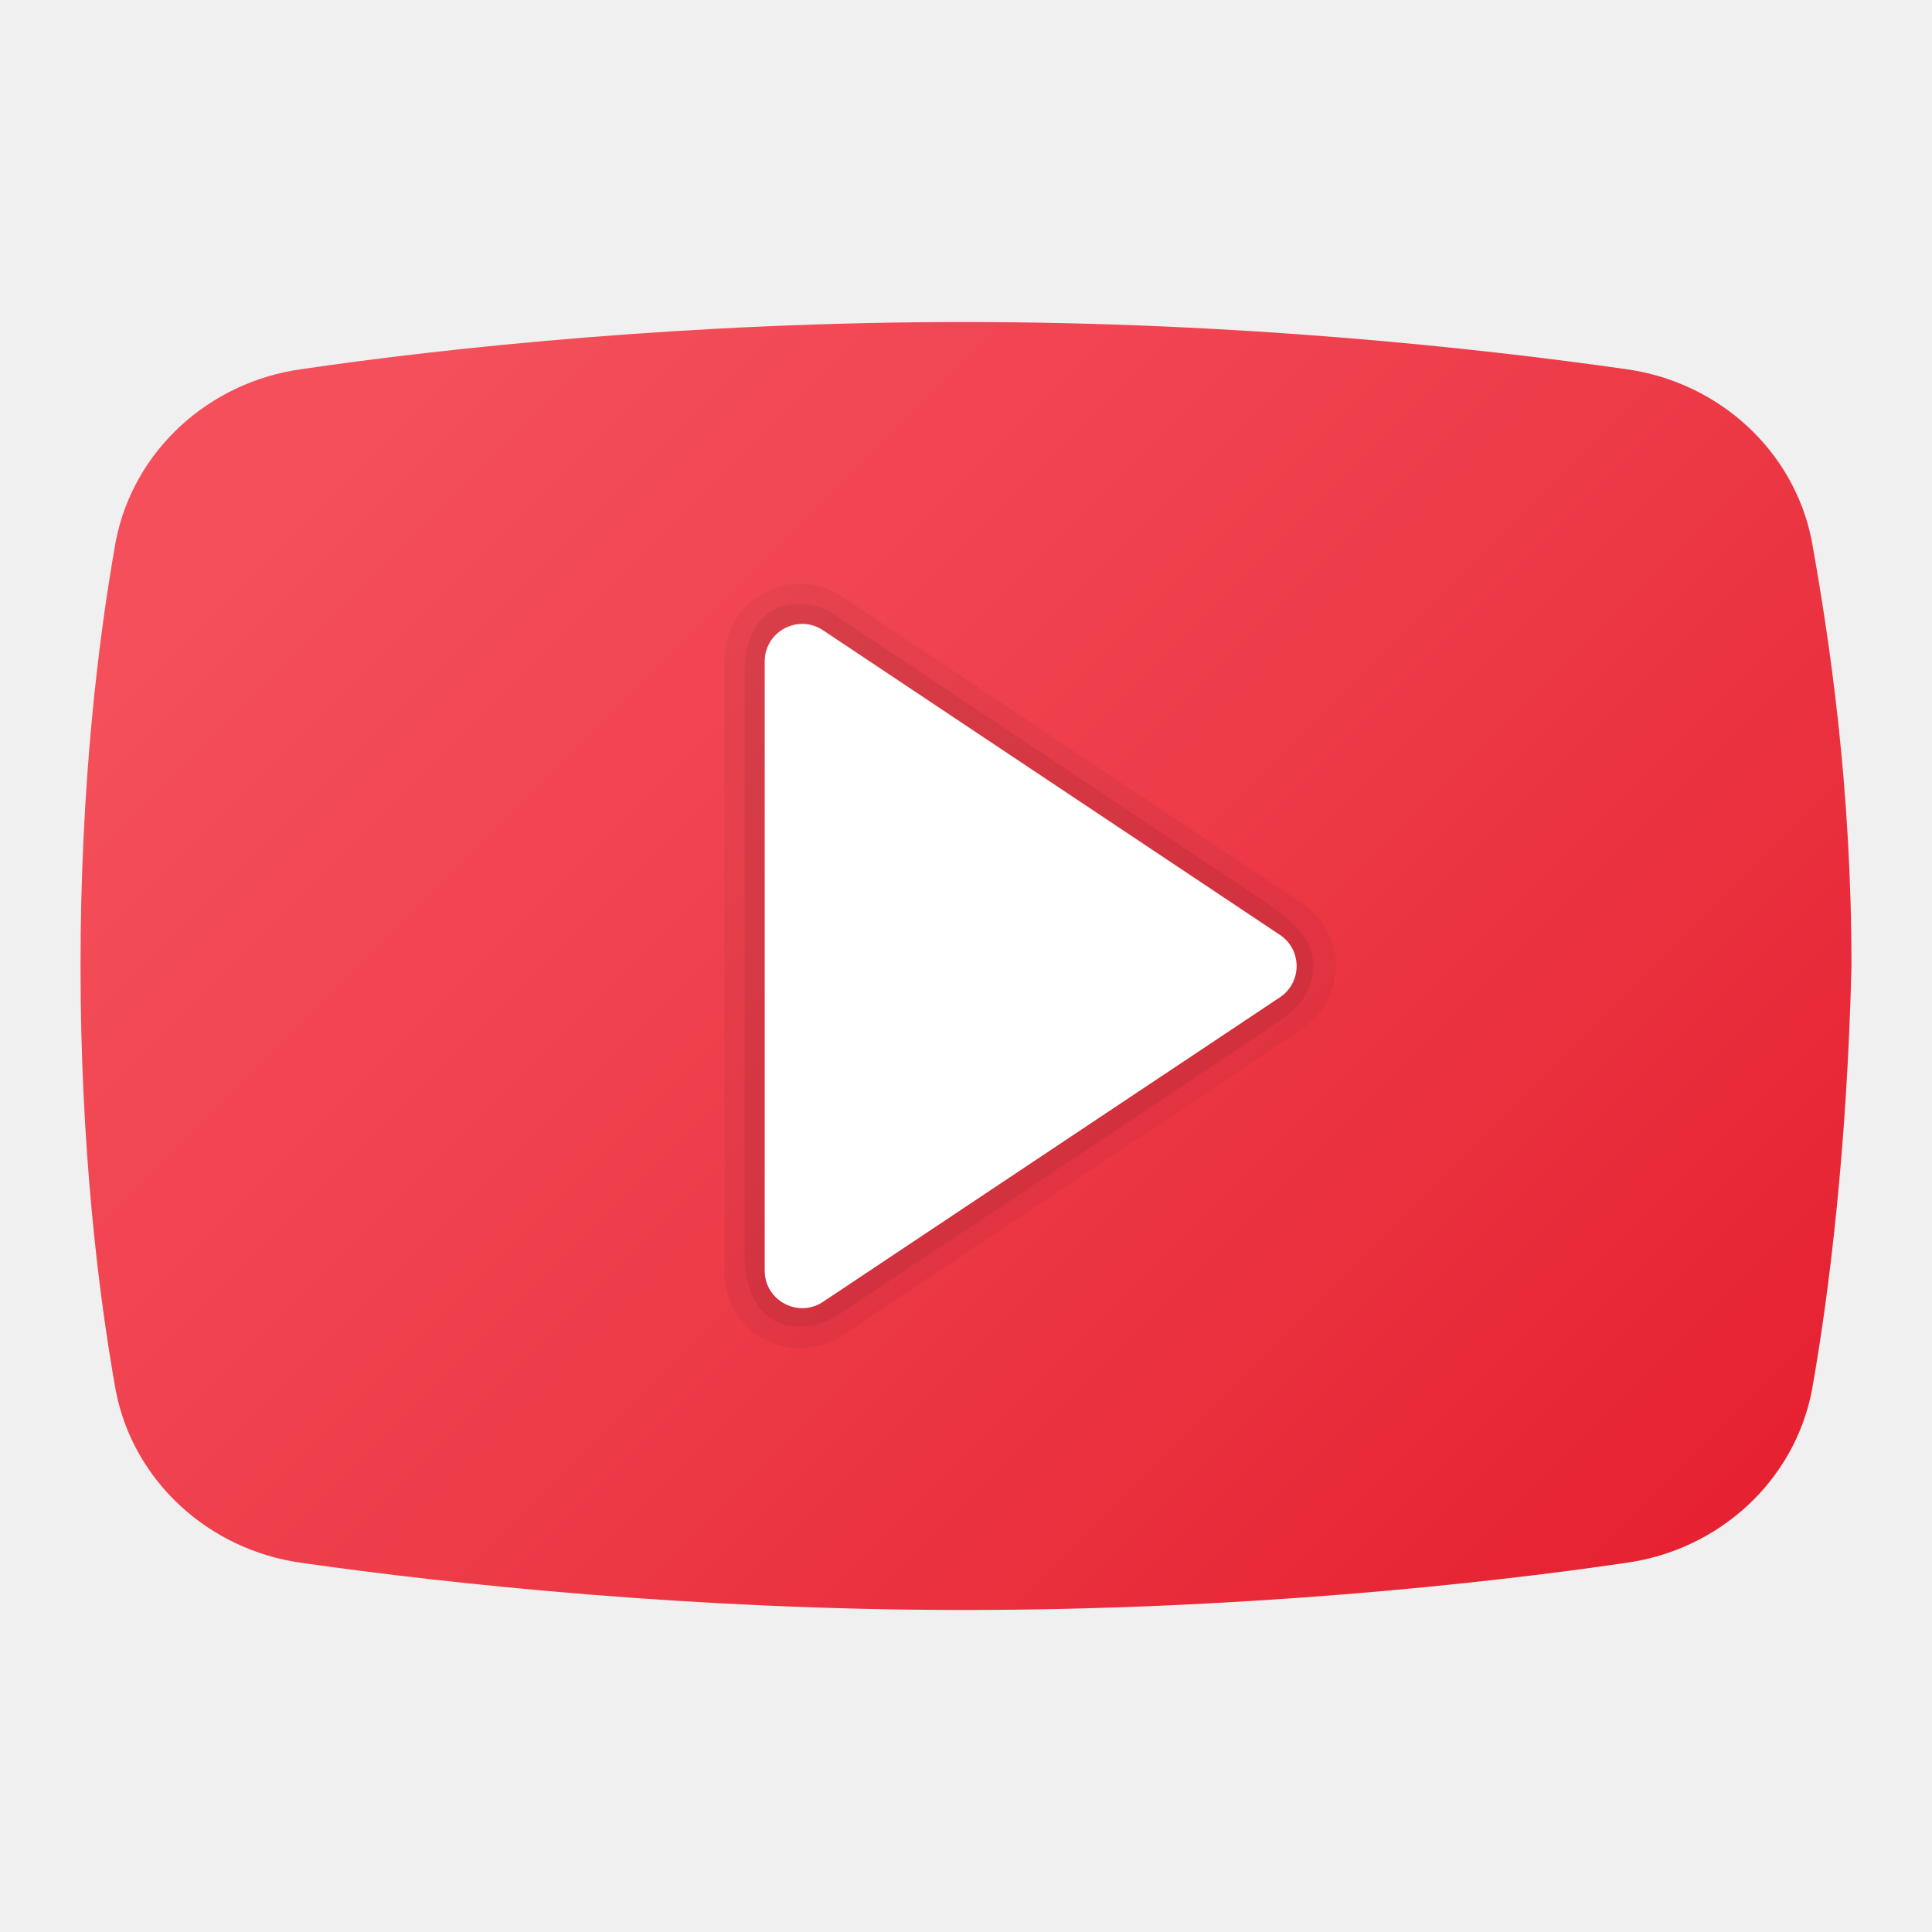
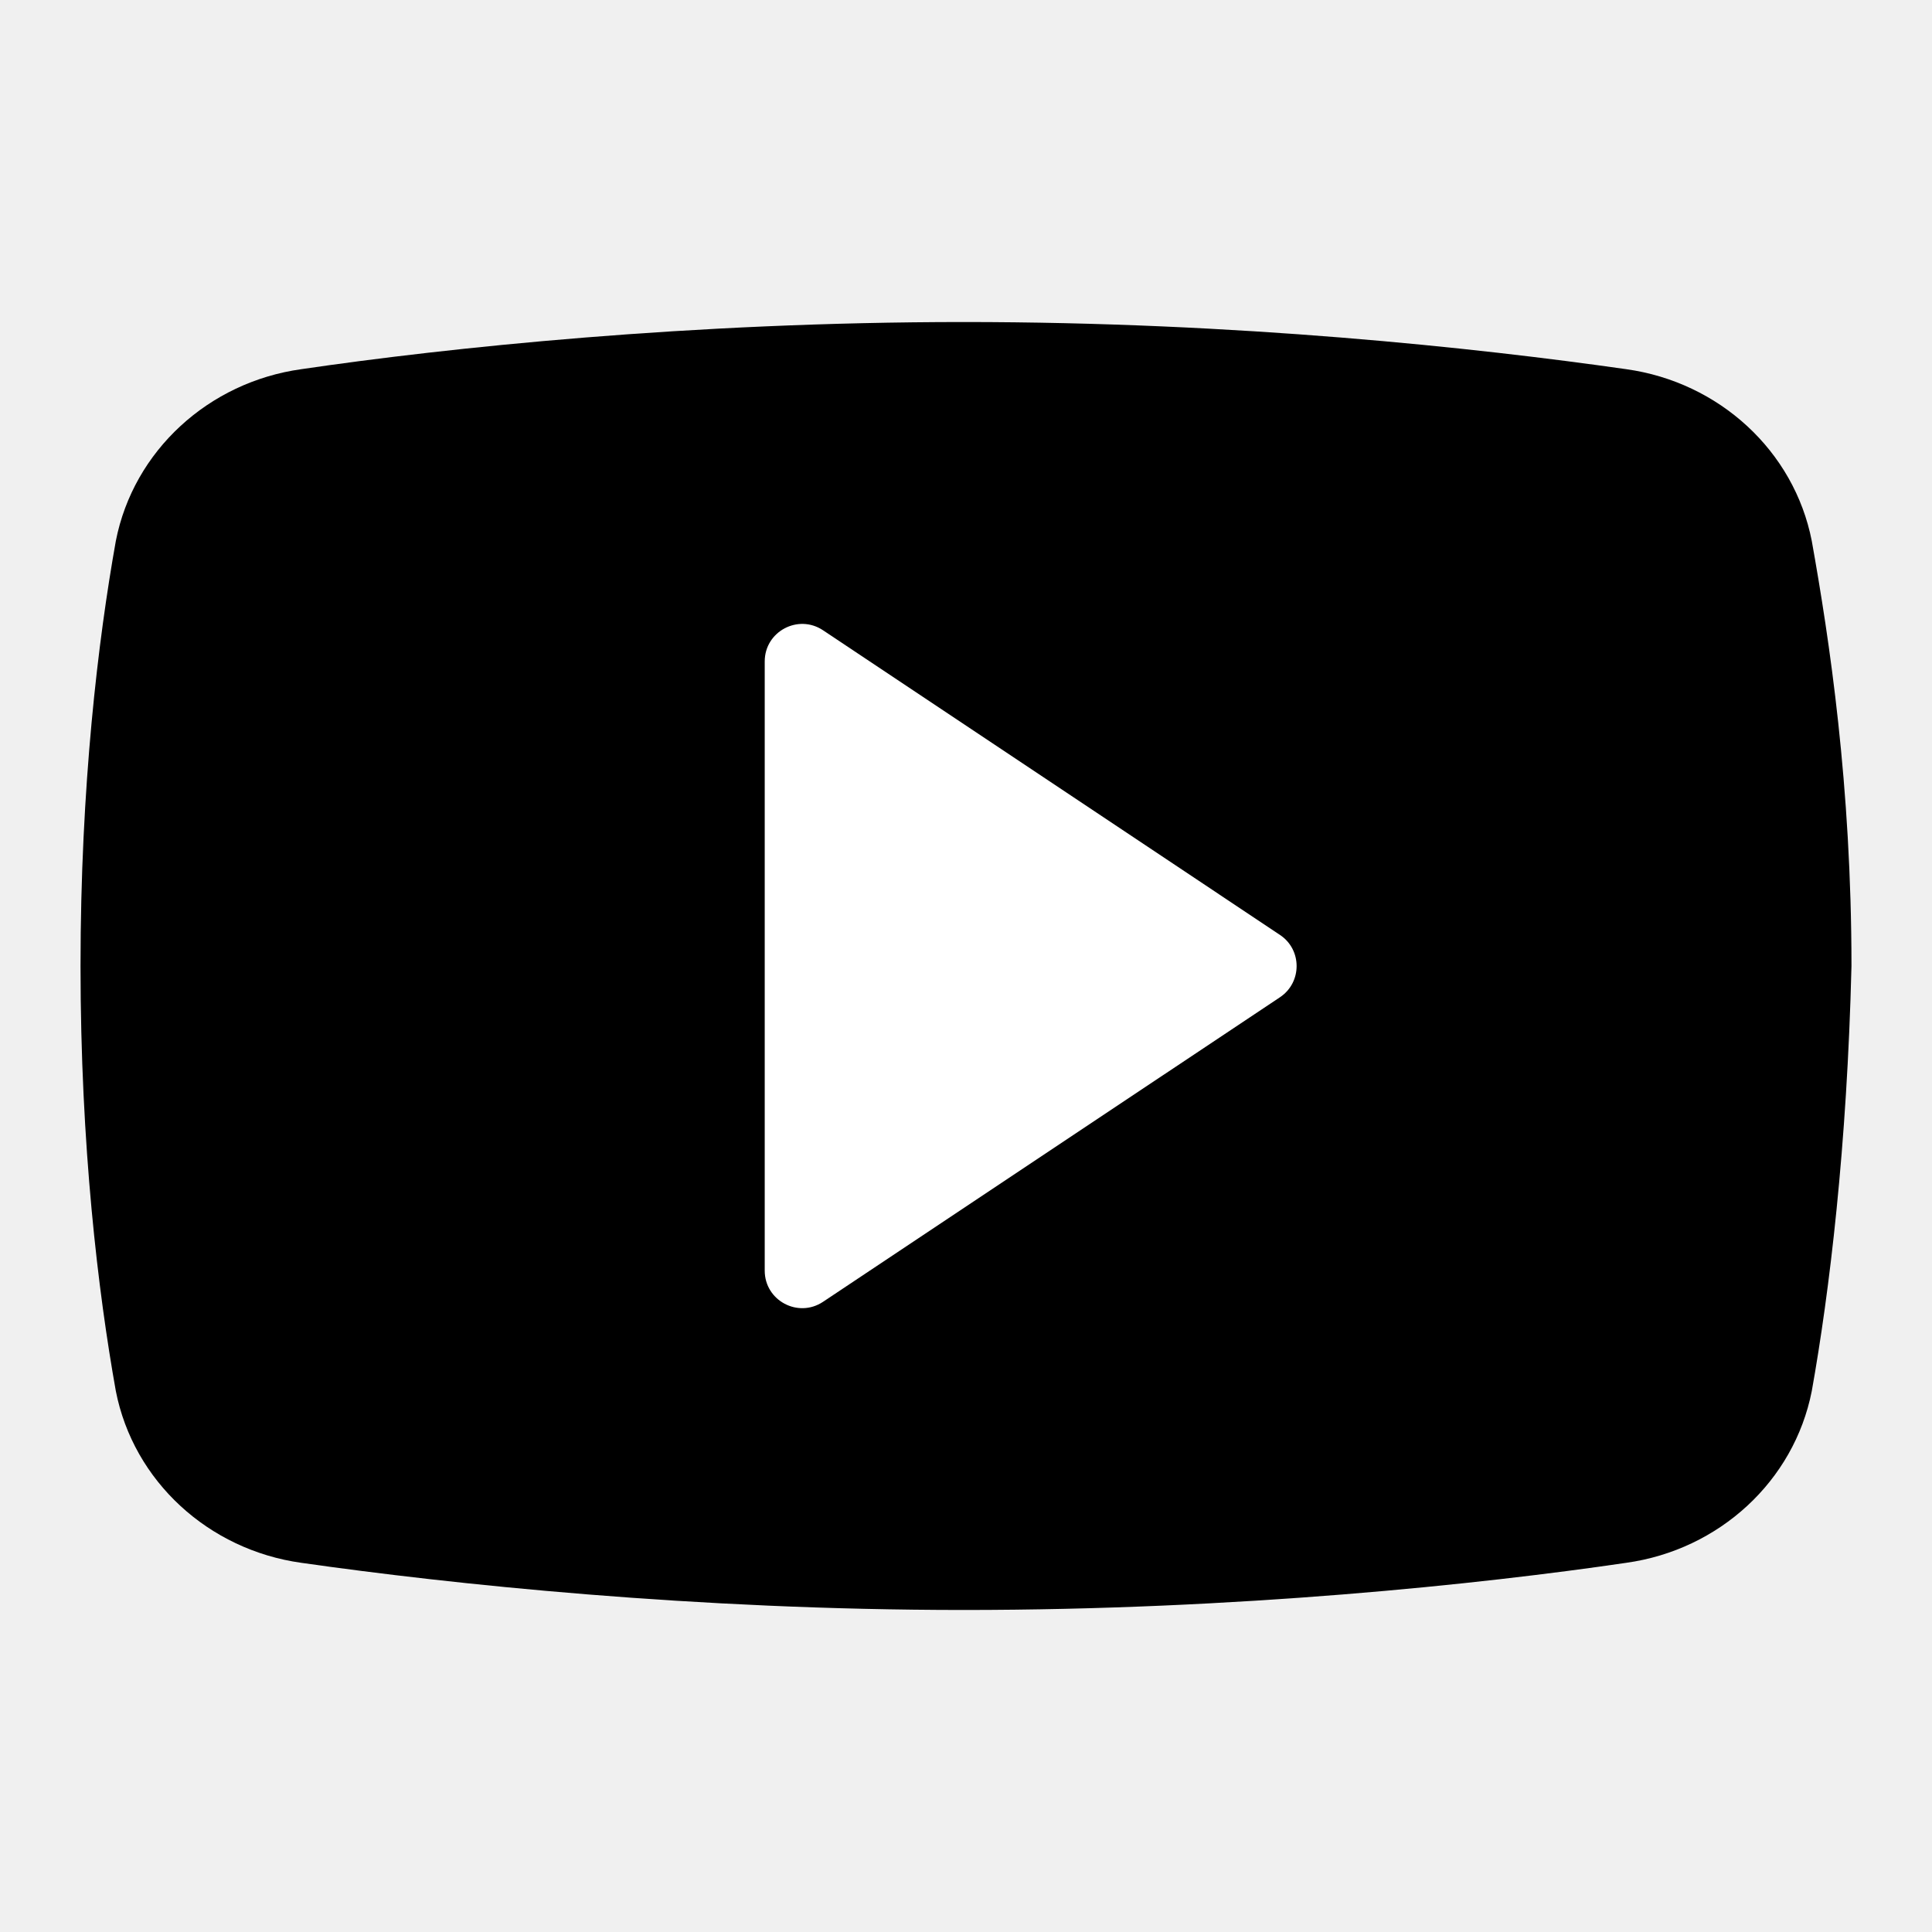
<svg xmlns="http://www.w3.org/2000/svg" width="22" height="22" viewBox="0 0 22 22" fill="none">
  <path d="M20.631 15.84C20.429 16.867 19.575 17.649 18.518 17.796C16.859 18.04 14.093 18.333 10.975 18.333C7.907 18.333 5.141 18.04 3.431 17.796C2.375 17.649 1.52 16.867 1.319 15.84C1.118 14.716 0.917 13.053 0.917 11C0.917 8.947 1.118 7.284 1.319 6.16C1.52 5.133 2.375 4.351 3.431 4.204C5.091 3.96 7.857 3.667 10.975 3.667C14.093 3.667 16.808 3.96 18.518 4.204C19.575 4.351 20.43 5.133 20.631 6.16C20.832 7.284 21.083 8.947 21.083 11C21.033 13.053 20.832 14.716 20.631 15.84Z" fill="url(#paint0_linear_1_3680)" />
  <path opacity="0.05" d="M14.828 10.285L9.586 6.791C9.322 6.614 8.984 6.598 8.704 6.748C8.424 6.898 8.25 7.188 8.25 7.506V14.494C8.25 14.812 8.424 15.102 8.704 15.252C8.832 15.321 8.97 15.354 9.109 15.354C9.276 15.354 9.442 15.306 9.586 15.21L14.828 11.715C15.067 11.555 15.21 11.288 15.21 11C15.211 10.712 15.067 10.445 14.828 10.285Z" fill="black" />
  <path opacity="0.07" d="M9.479 6.984L14.424 10.281C14.74 10.508 14.953 10.711 14.953 10.974C14.953 11.238 14.85 11.422 14.625 11.586C14.455 11.71 9.563 14.961 9.563 14.961C9.15 15.238 8.479 15.179 8.479 14.274V7.674C8.479 6.755 9.205 6.801 9.479 6.984Z" fill="black" />
  <path d="M8.708 14.469V7.532C8.708 7.191 9.088 6.988 9.372 7.177L14.575 10.646C14.828 10.814 14.828 11.187 14.575 11.356L9.372 14.824C9.088 15.013 8.708 14.81 8.708 14.469Z" fill="white" />
  <defs>
    <linearGradient id="paint0_linear_1_3680" x1="4.499" y1="4.524" x2="18.904" y2="18.93" gradientUnits="userSpaceOnUse">
-       <stop stop-color="#F44F5A" />
-       <stop offset="0.443" stop-color="#EE3D4A" />
-       <stop offset="1" stop-color="#E52030" />
+       <stop stopColor="#F44F5A" />
+       <stop offset="0.443" stopColor="#EE3D4A" />
+       <stop offset="1" stopColor="#E52030" />
    </linearGradient>
  </defs>
</svg>
